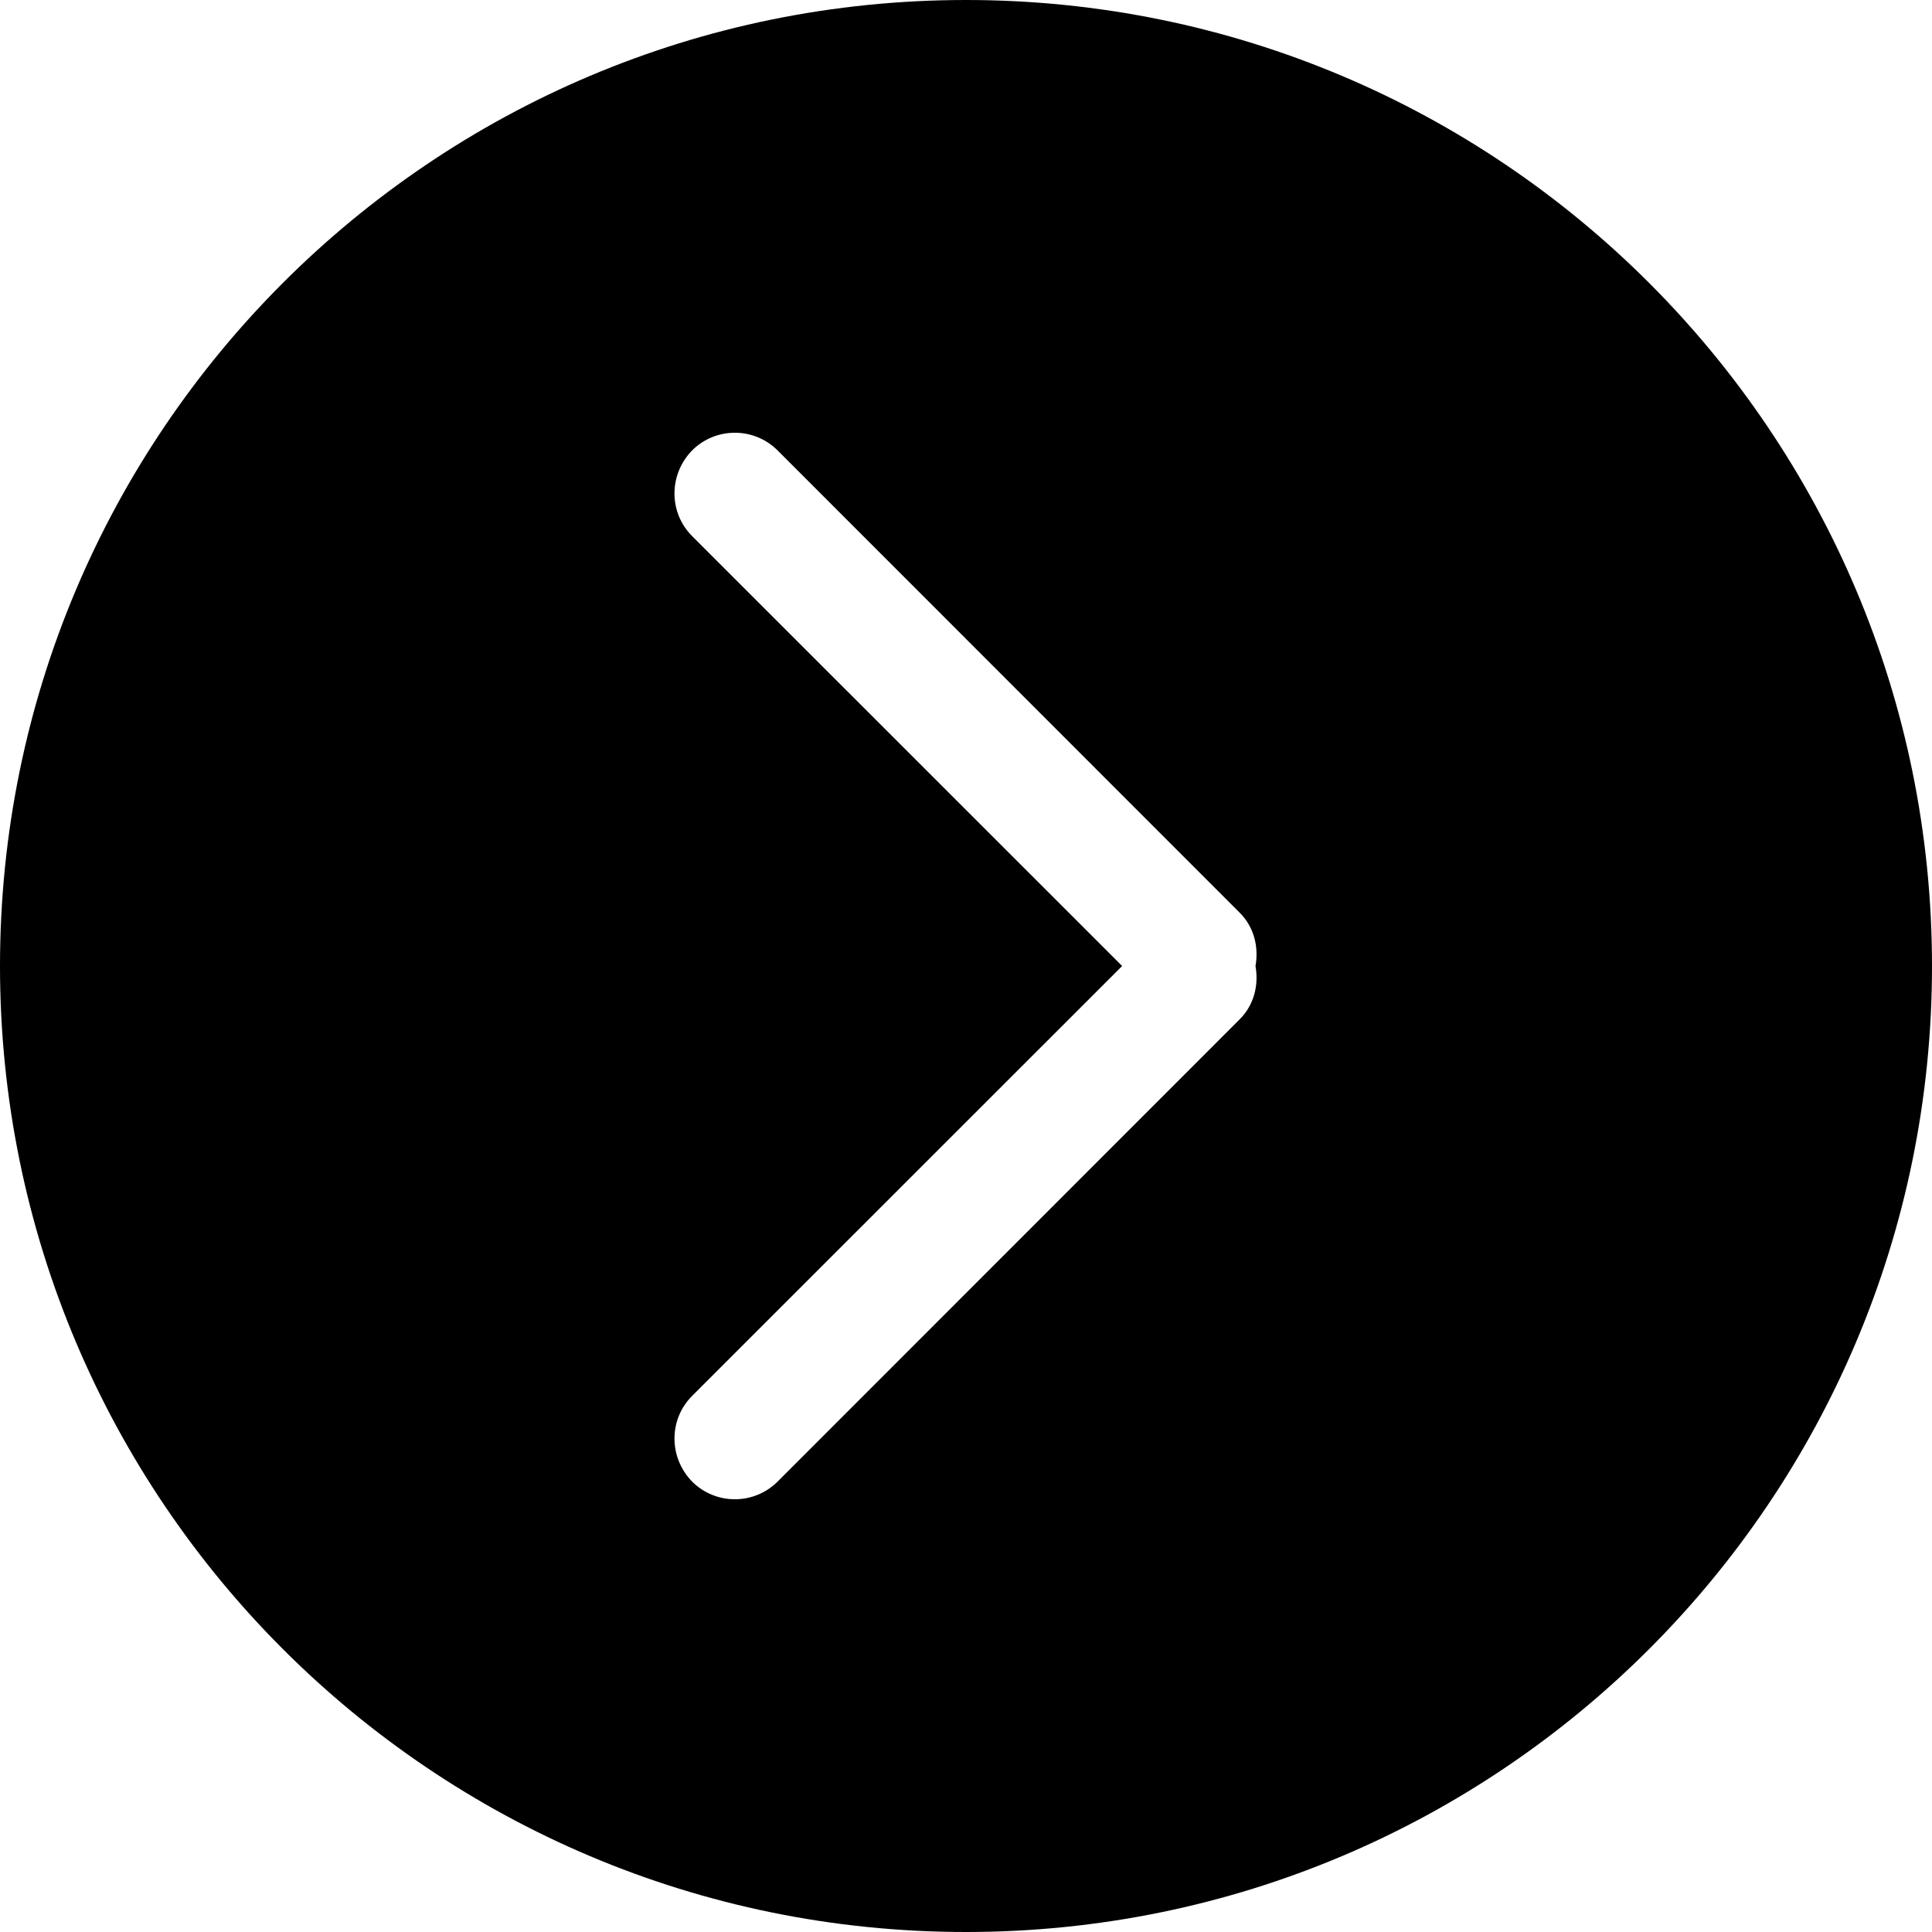
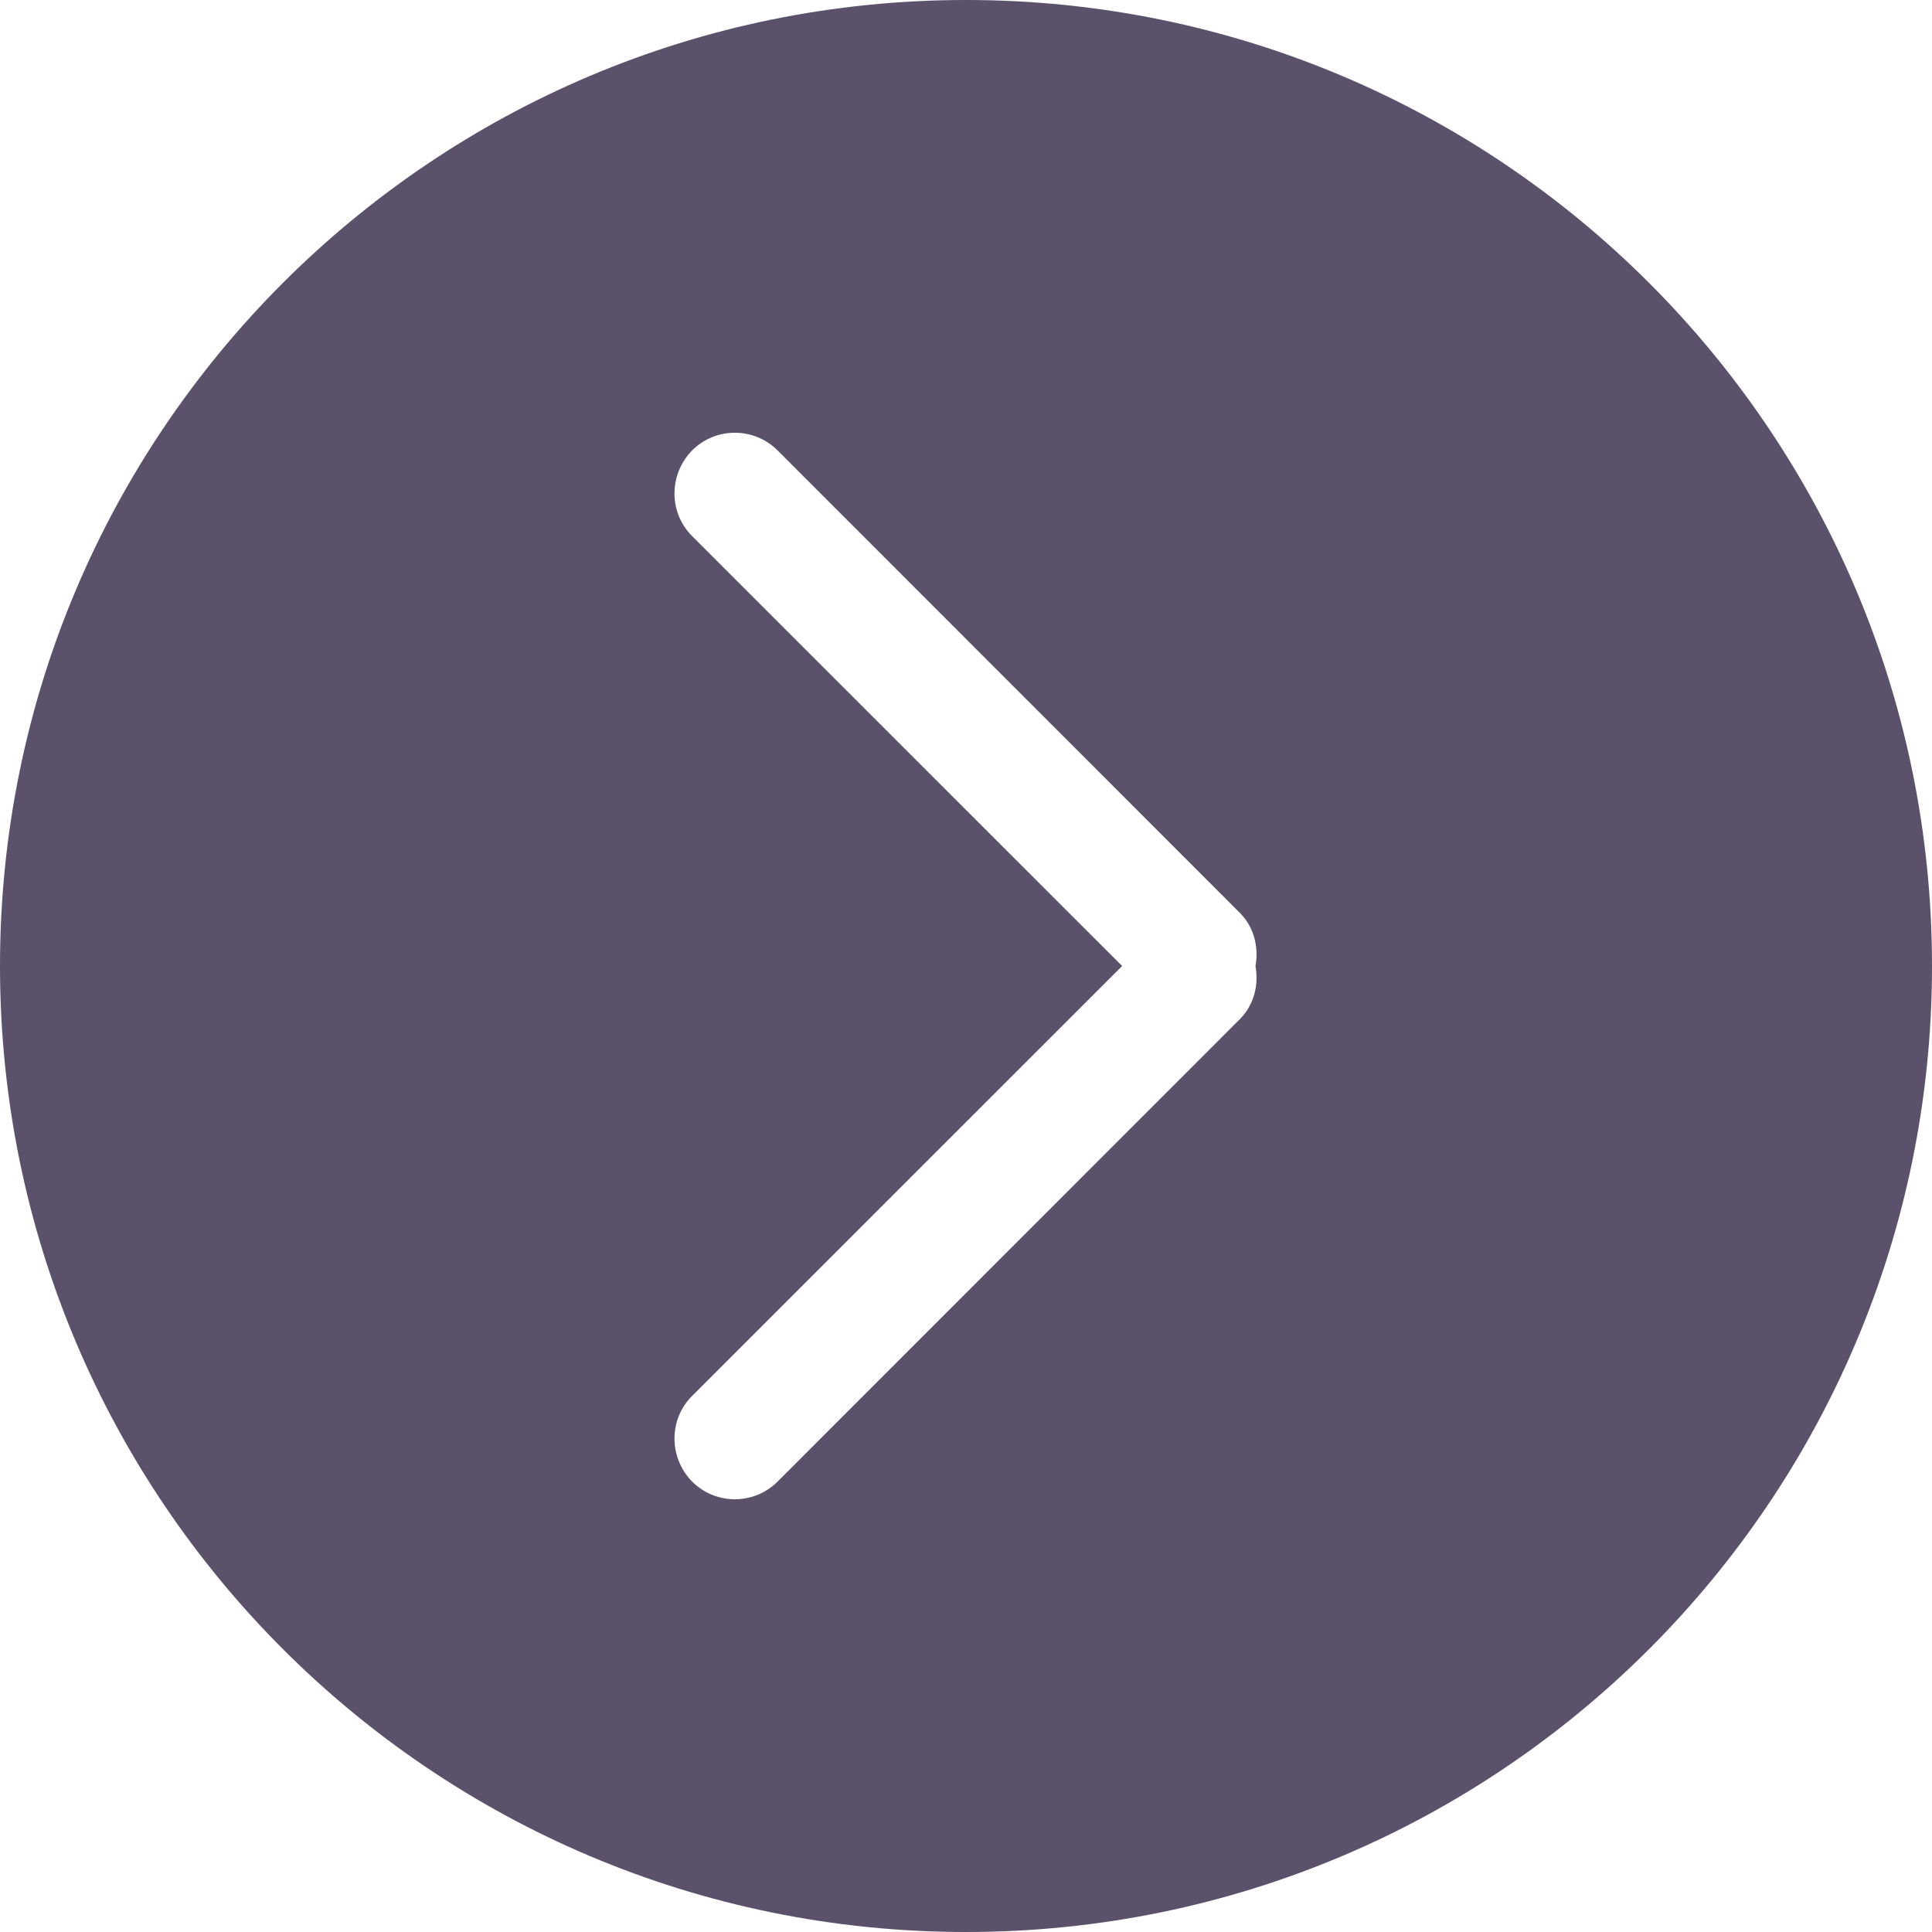
<svg xmlns="http://www.w3.org/2000/svg" width="800px" height="800px" viewBox="0 0 32 32" version="1.1">
  <defs>

</defs>
  <g id="Page-1" stroke="none" stroke-width="1" fill="none" fill-rule="evenodd">
-     <g id="Icon-Set-Filled" transform="translate(-102, -1089)" fill="#000000">
+     <g id="Icon-Set-Filled" transform="translate(-102, -1089)" fill="#201335bb">
      <path d="M122.536,1105.88 L114.879,1113.54 C114.488,1113.93 113.855,1113.93 113.464,1113.54 C113.074,1113.14 113.074,1112.51 113.464,1112.12 L120.586,1105 L113.464,1097.88 C113.074,1097.49 113.074,1096.86 113.464,1096.46 C113.855,1096.07 114.488,1096.07 114.879,1096.46 L122.536,1104.12 C122.775,1104.36 122.85,1104.69 122.795,1105 C122.85,1105.31 122.775,1105.64 122.536,1105.88 L122.536,1105.88 Z M118,1089 C109.164,1089 102,1096.16 102,1105 C102,1113.84 109.164,1121 118,1121 C126.836,1121 134,1113.84 134,1105 C134,1096.16 126.836,1089 118,1089 L118,1089 Z" id="chevron-right-circle">

</path>
    </g>
  </g>
</svg>
